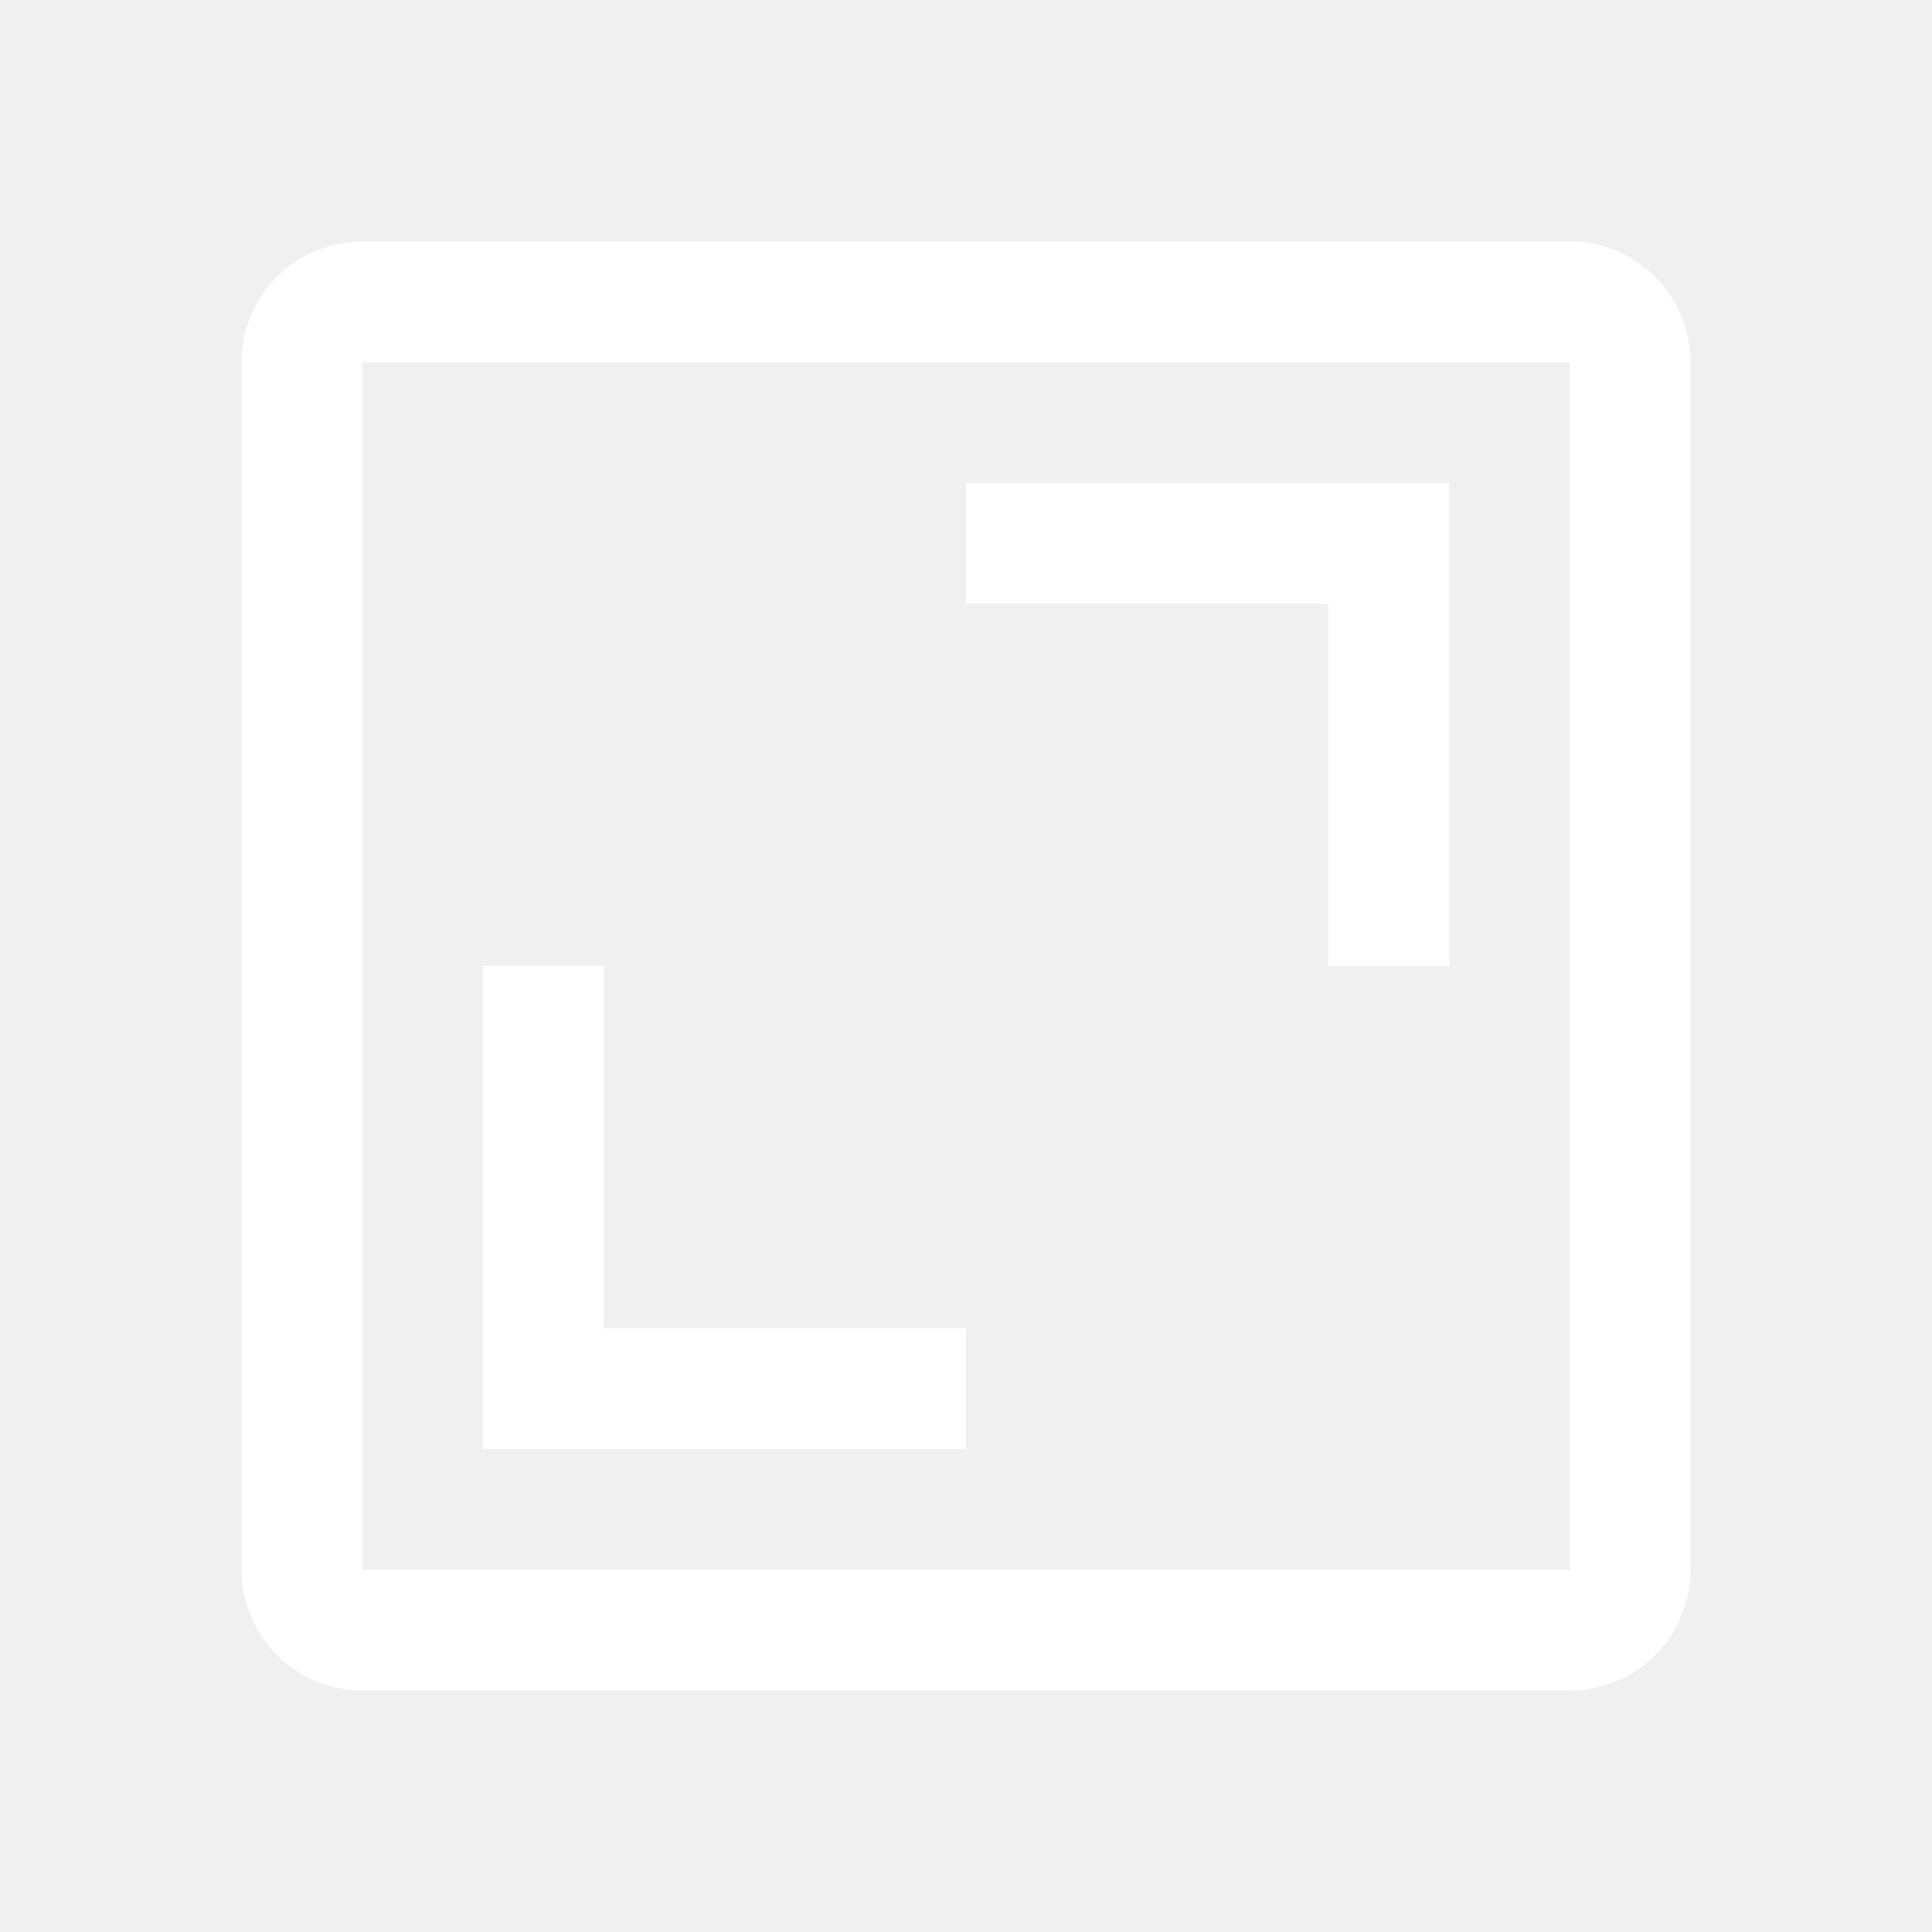
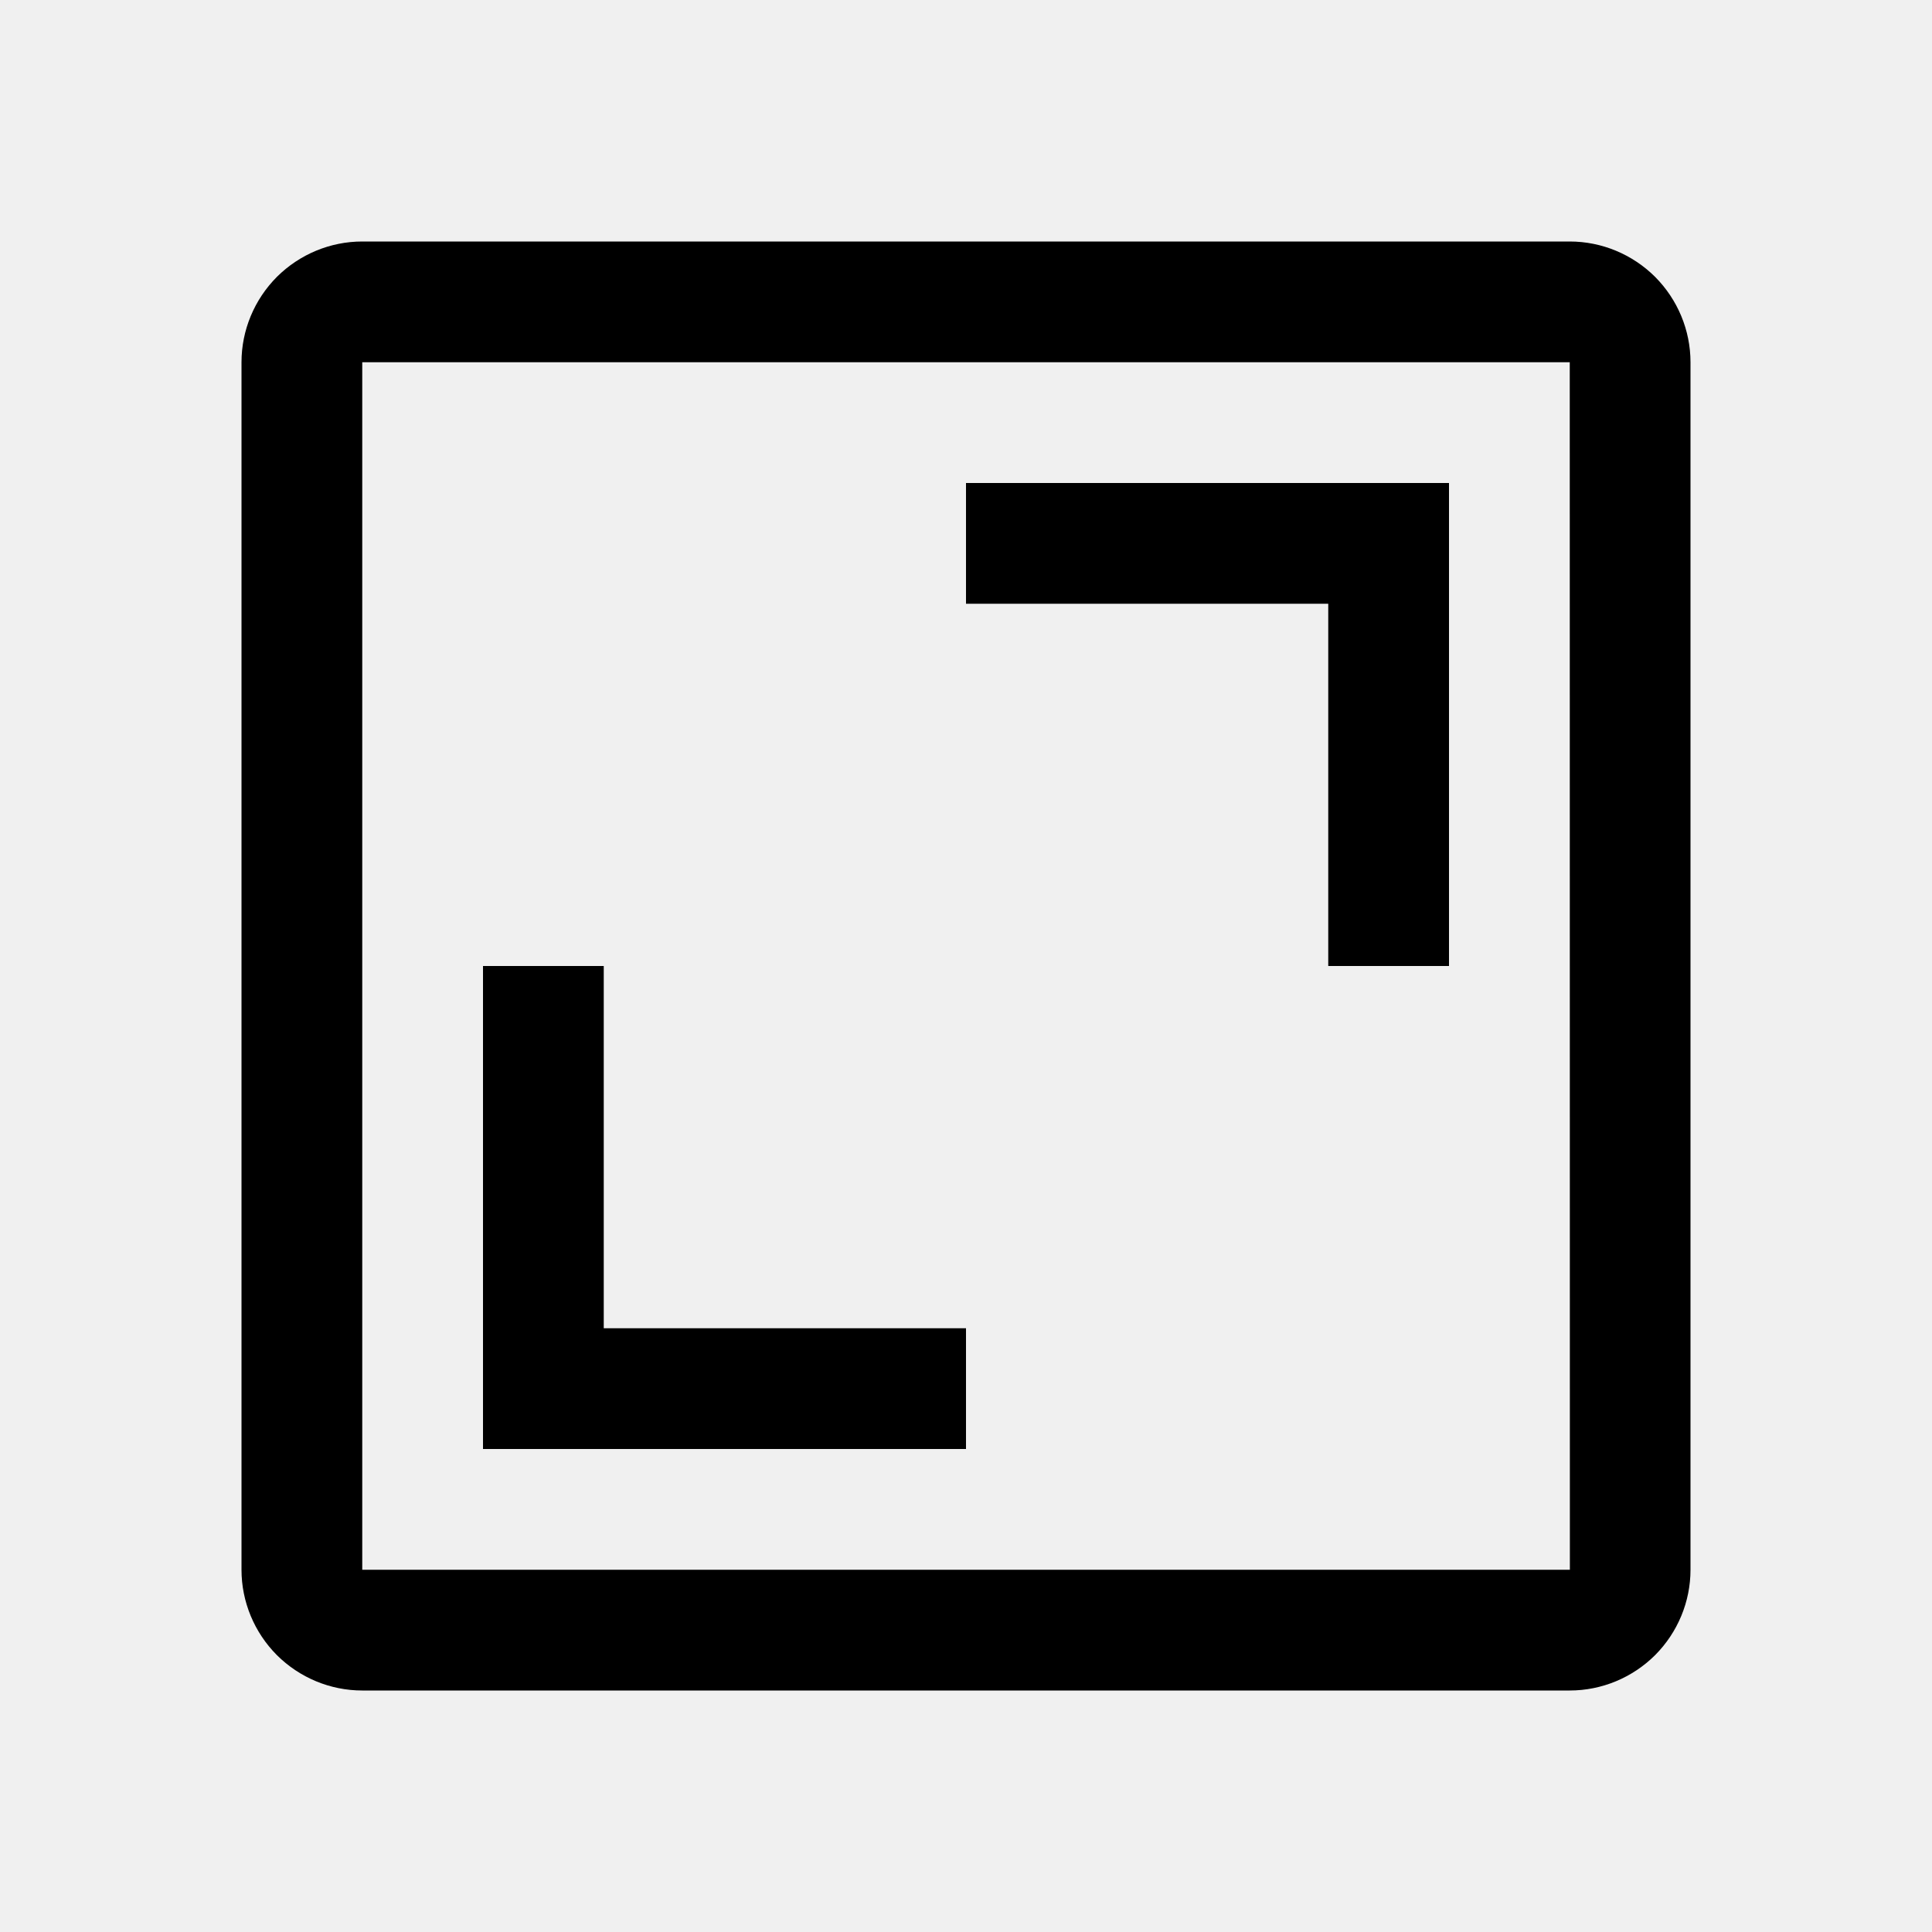
<svg xmlns="http://www.w3.org/2000/svg" width="16" height="16" viewBox="0 0 16 16" fill="none">
  <g clip-path="url(#clip0_811_7947)">
-     <path d="M11 8H12V4H8V5H11V8Z" fill="white" />
-     <path d="M4 12H8V11H5V8H4V12Z" fill="white" />
-     <path d="M13 14H3C2.735 14 2.481 13.894 2.293 13.707C2.106 13.519 2 13.265 2 13V3C2 2.735 2.106 2.481 2.293 2.293C2.481 2.106 2.735 2 3 2H13C13.265 2 13.519 2.106 13.707 2.293C13.894 2.481 14 2.735 14 3V13C14 13.265 13.894 13.519 13.707 13.707C13.519 13.894 13.265 14 13 14ZM3 3V13H13.001L13 3H3Z" fill="white" />
+     <path d="M11 8H12V4H8V5H11V8Z" fill="black" />
+     <path d="M4 12H8V11H5V8H4V12Z" fill="black" />
+     <path d="M13 14H3C2.735 14 2.481 13.894 2.293 13.707C2.106 13.519 2 13.265 2 13V3C2 2.735 2.106 2.481 2.293 2.293C2.481 2.106 2.735 2 3 2H13C13.265 2 13.519 2.106 13.707 2.293C13.894 2.481 14 2.735 14 3V13C14 13.265 13.894 13.519 13.707 13.707C13.519 13.894 13.265 14 13 14ZM3 3V13H13.001L13 3H3Z" fill="black" />
  </g>
  <defs>
    <clipPath id="clip0_811_7947">
-       <rect width="16" height="16" fill="white" />
+       <rect width="16" height="16" fill="black" />
    </clipPath>
  </defs>
</svg>
